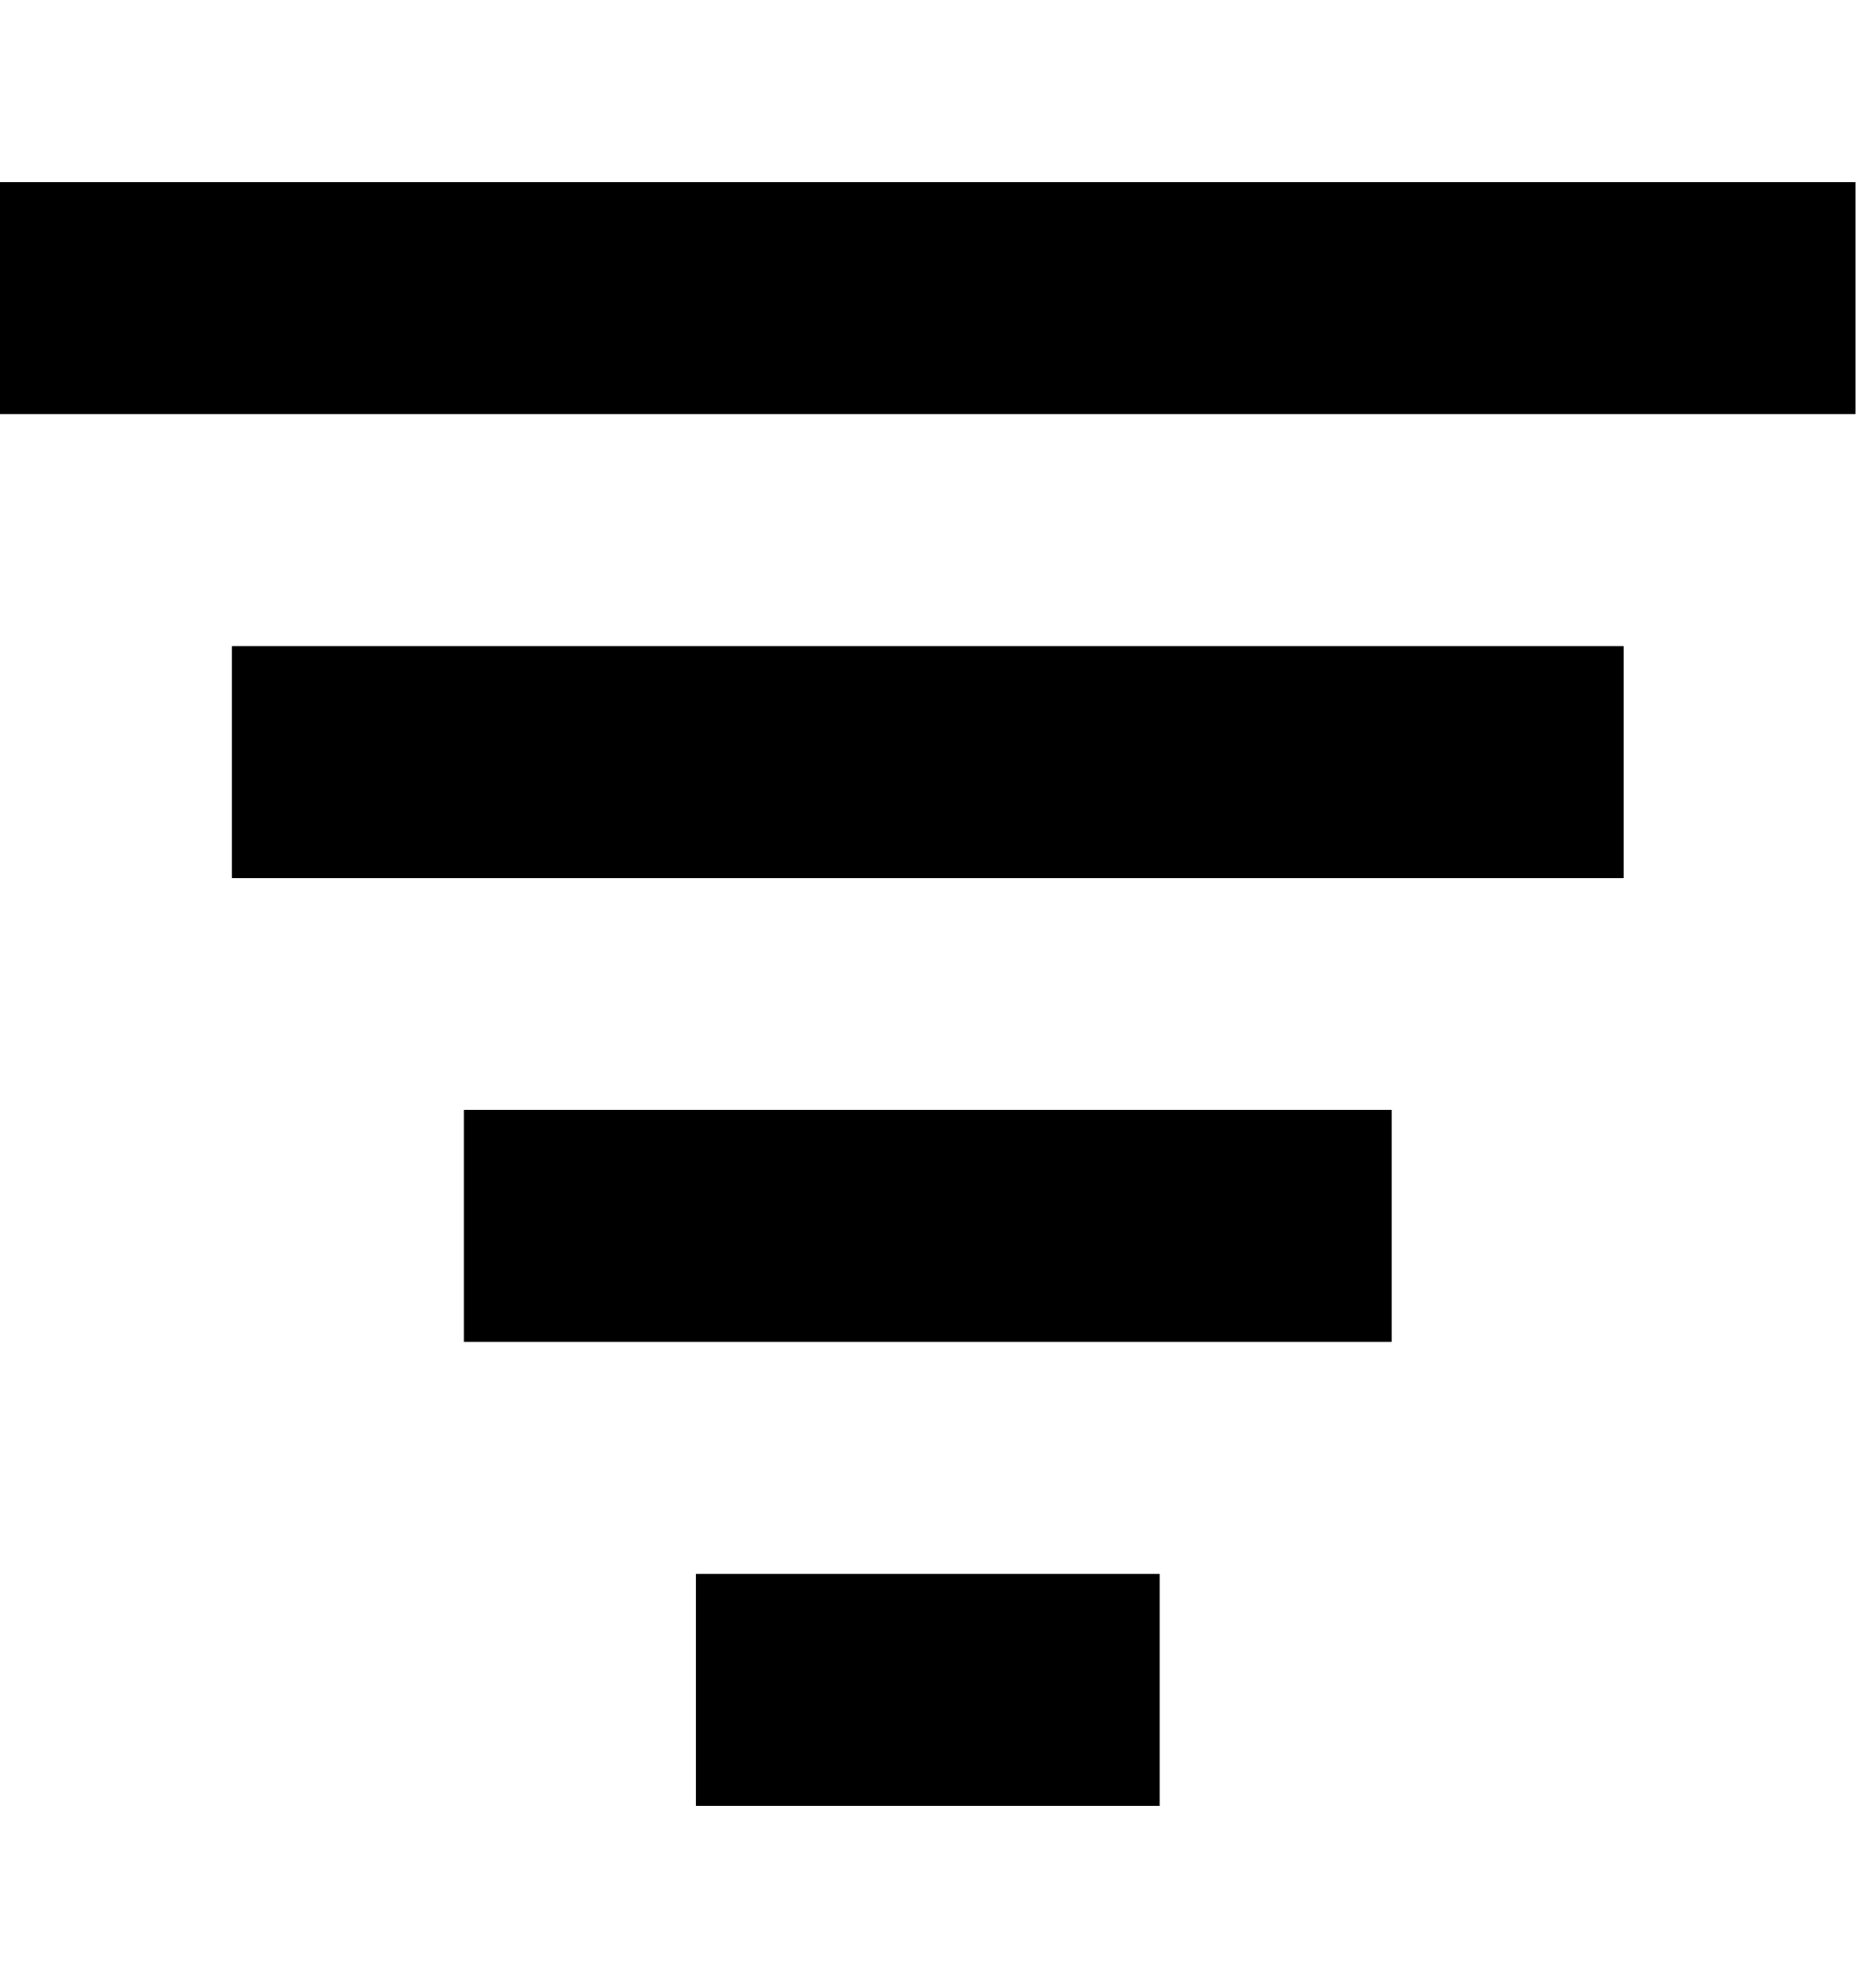
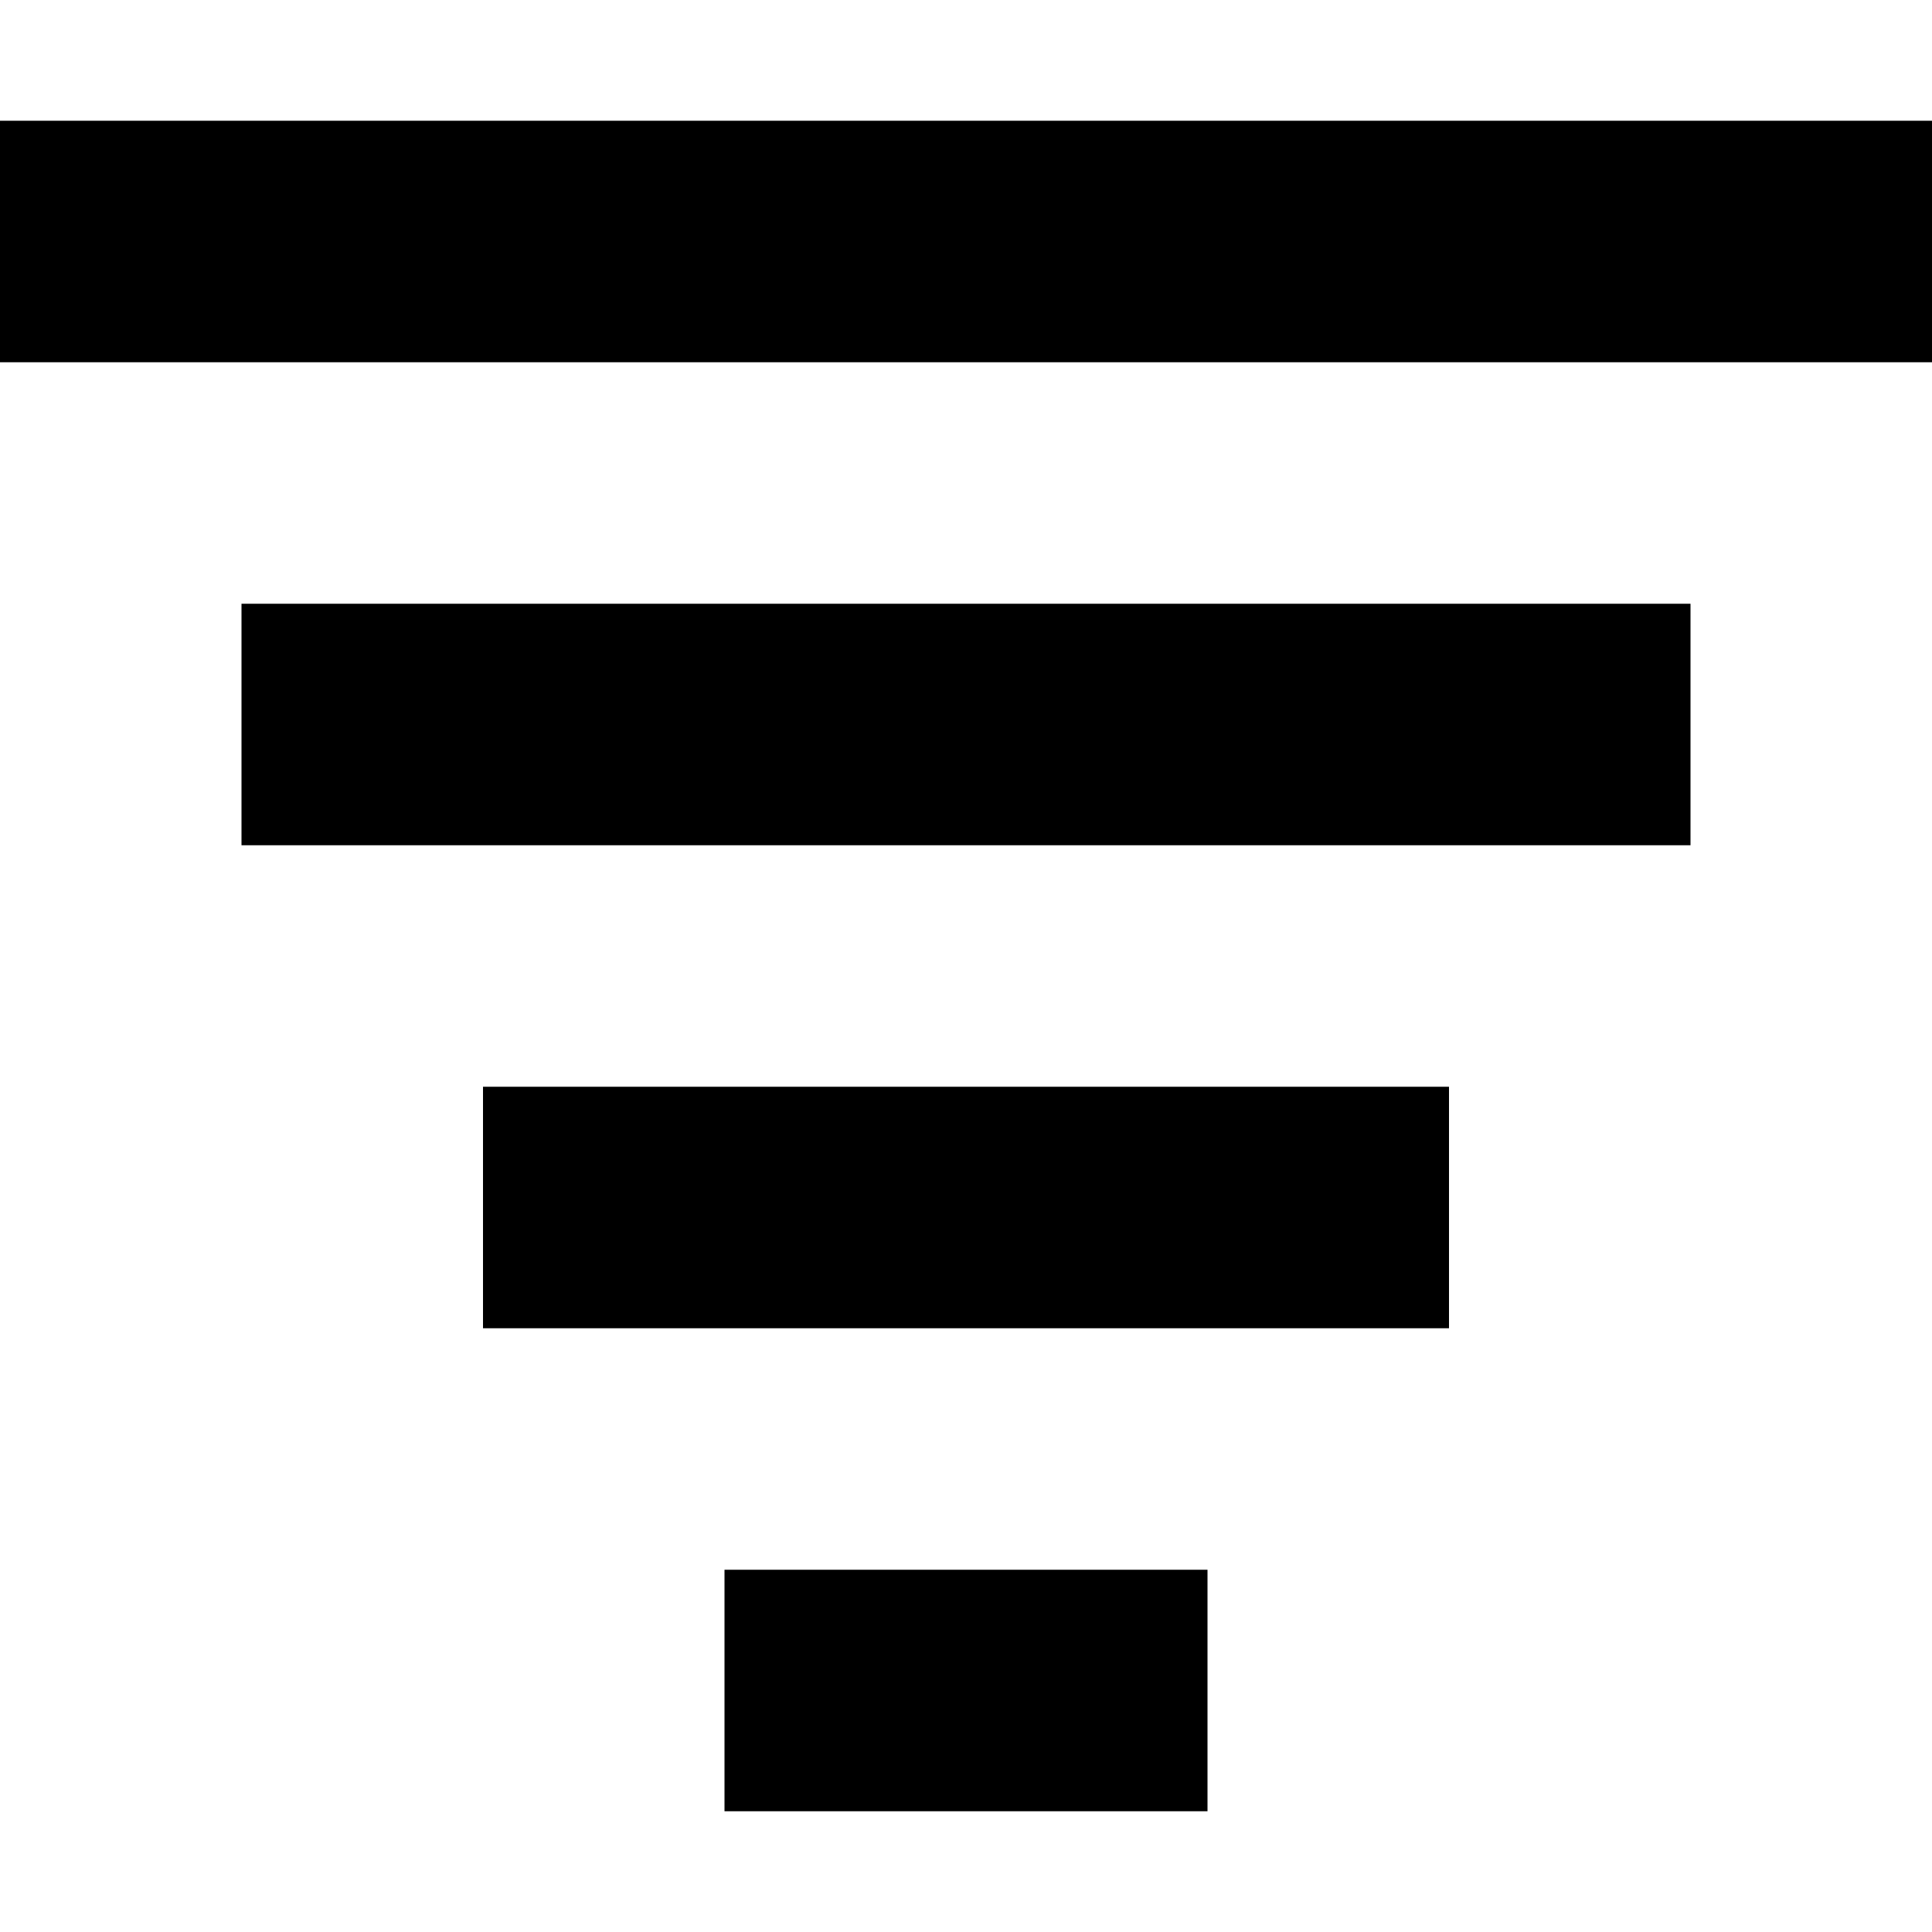
- <svg xmlns="http://www.w3.org/2000/svg" width="50.304" height="53.895" viewBox="0 0 16 16" fill="none">
+ <svg xmlns="http://www.w3.org/2000/svg" width="30" height="30" viewBox="0 0 16 16" fill="none">
  <path d="M0 3H16V1H0V3Z" fill="#000000" />
  <path d="M2 7H14V5H2V7Z" fill="#000000" />
  <path d="M4 11H12V9H4V11Z" fill="#000000" />
  <path d="M10 15H6V13H10V15Z" fill="#000000" />
</svg>
